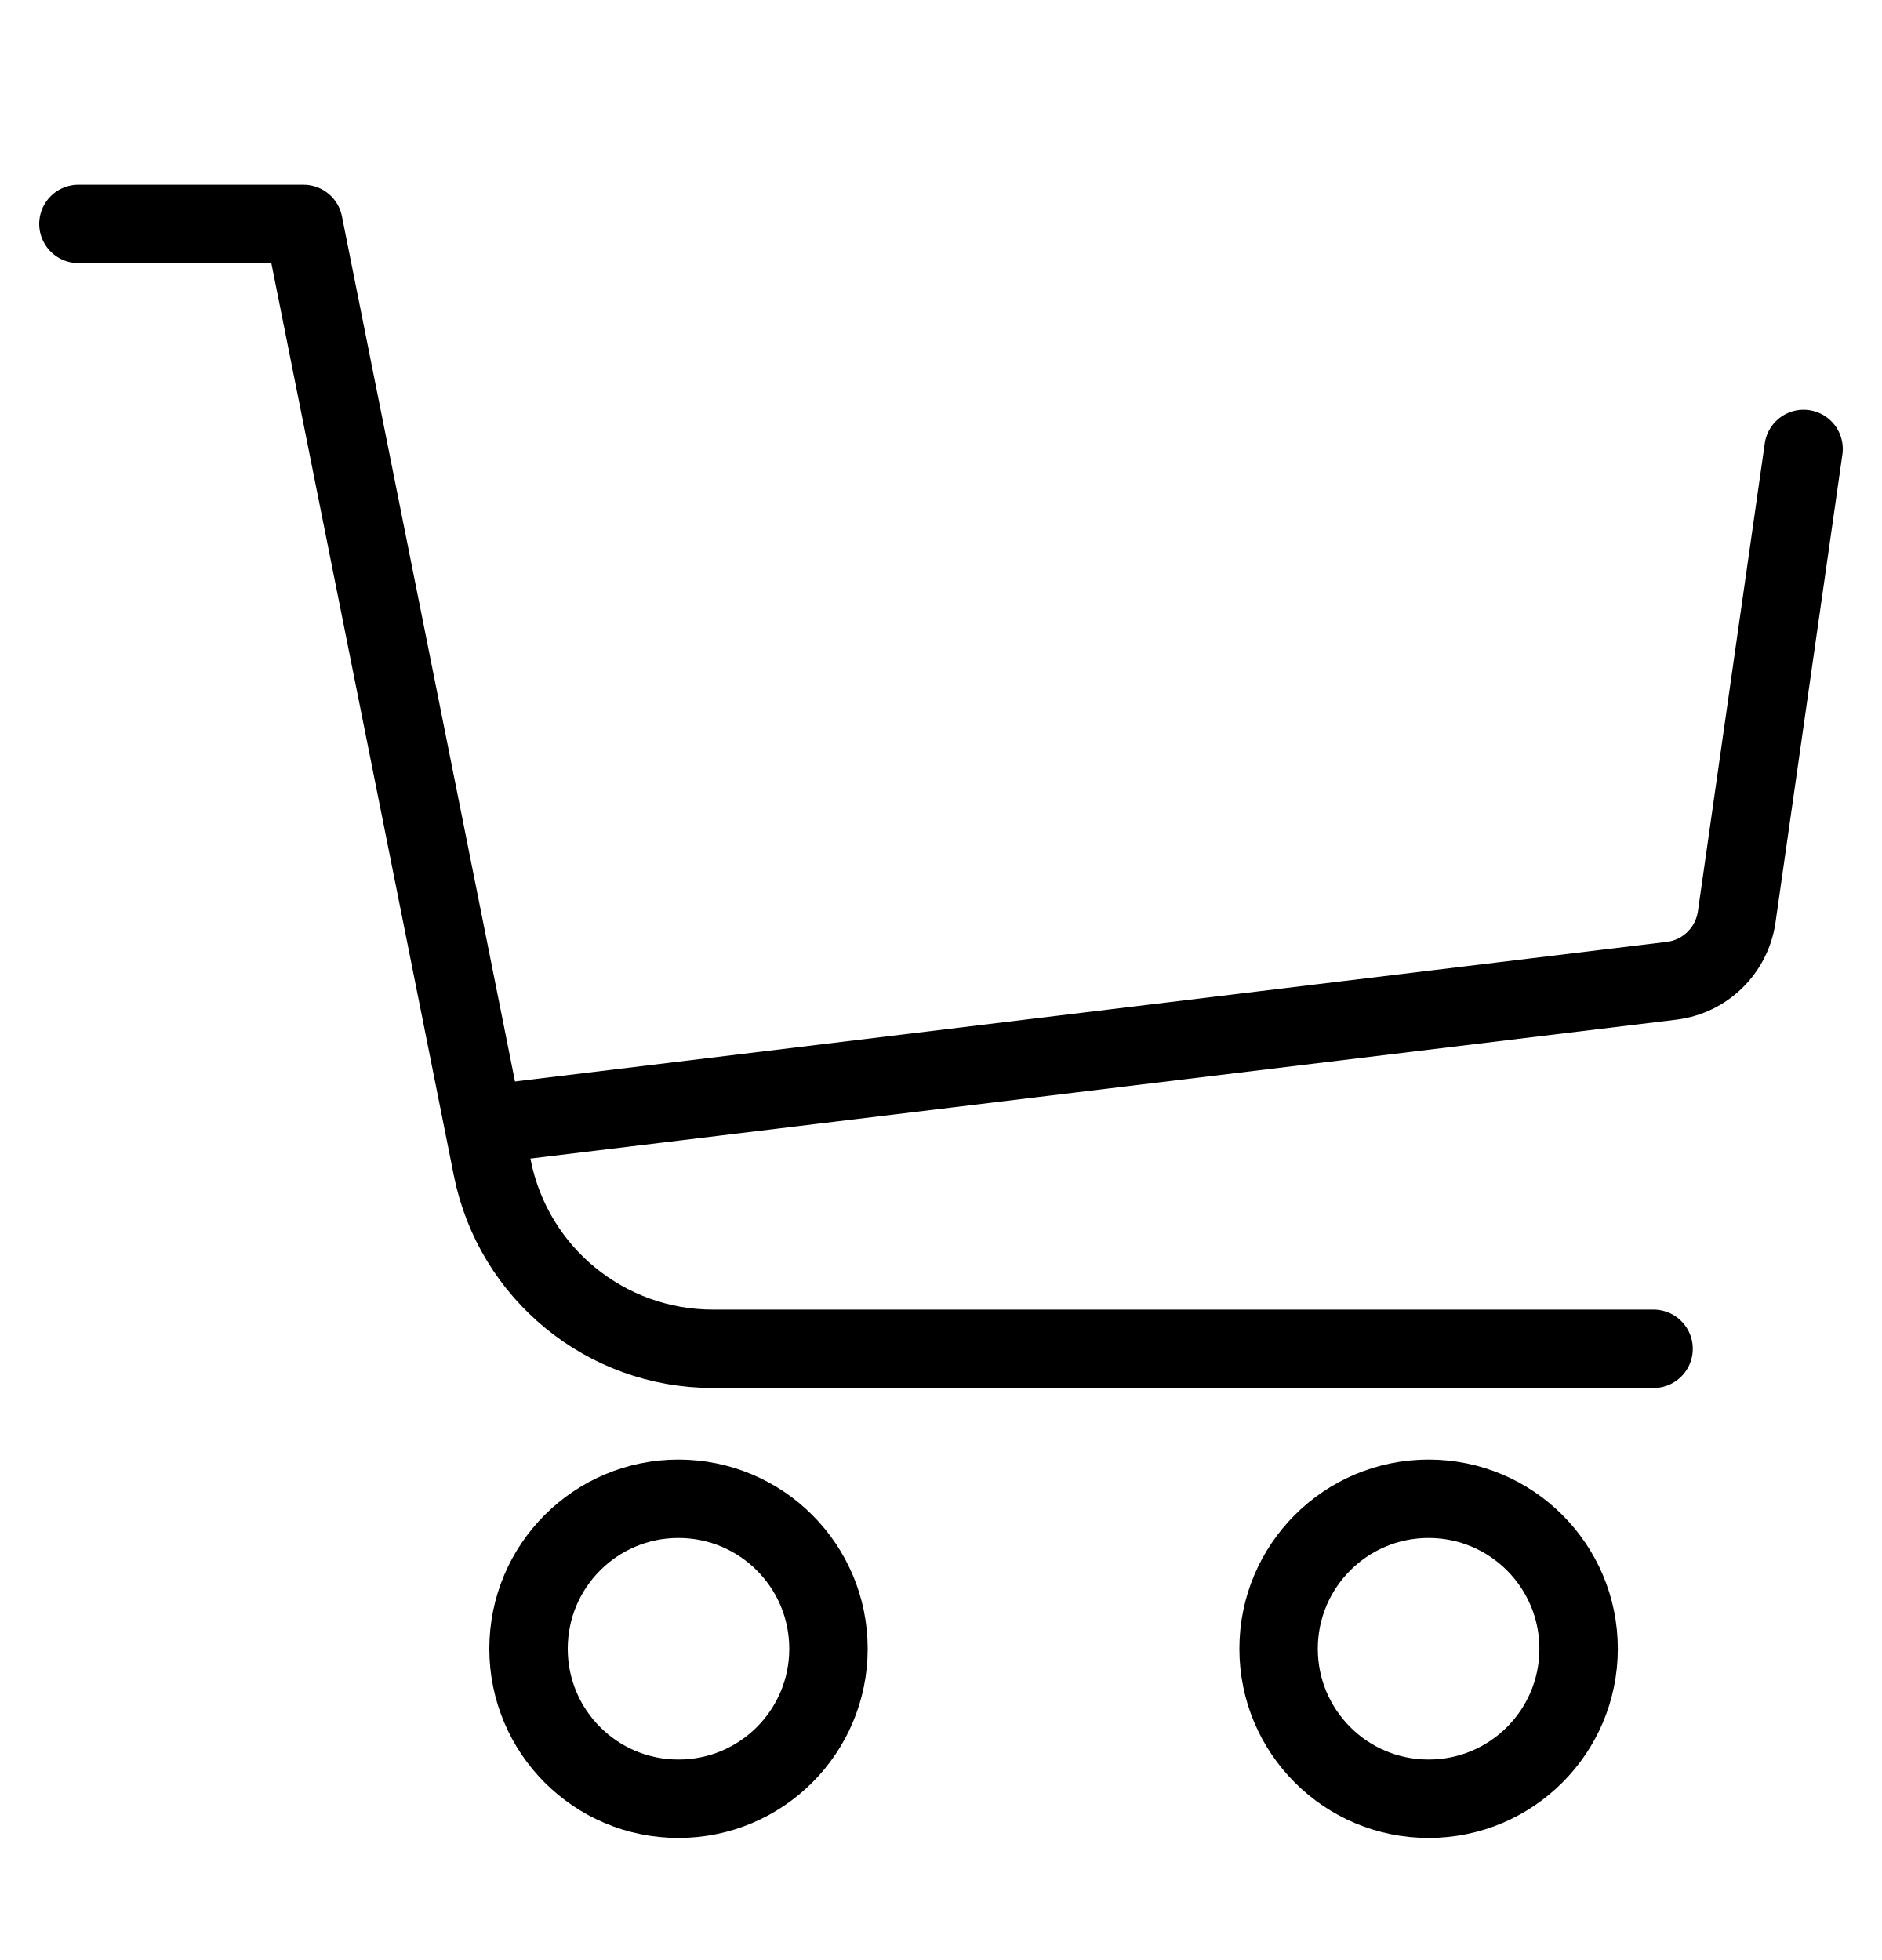
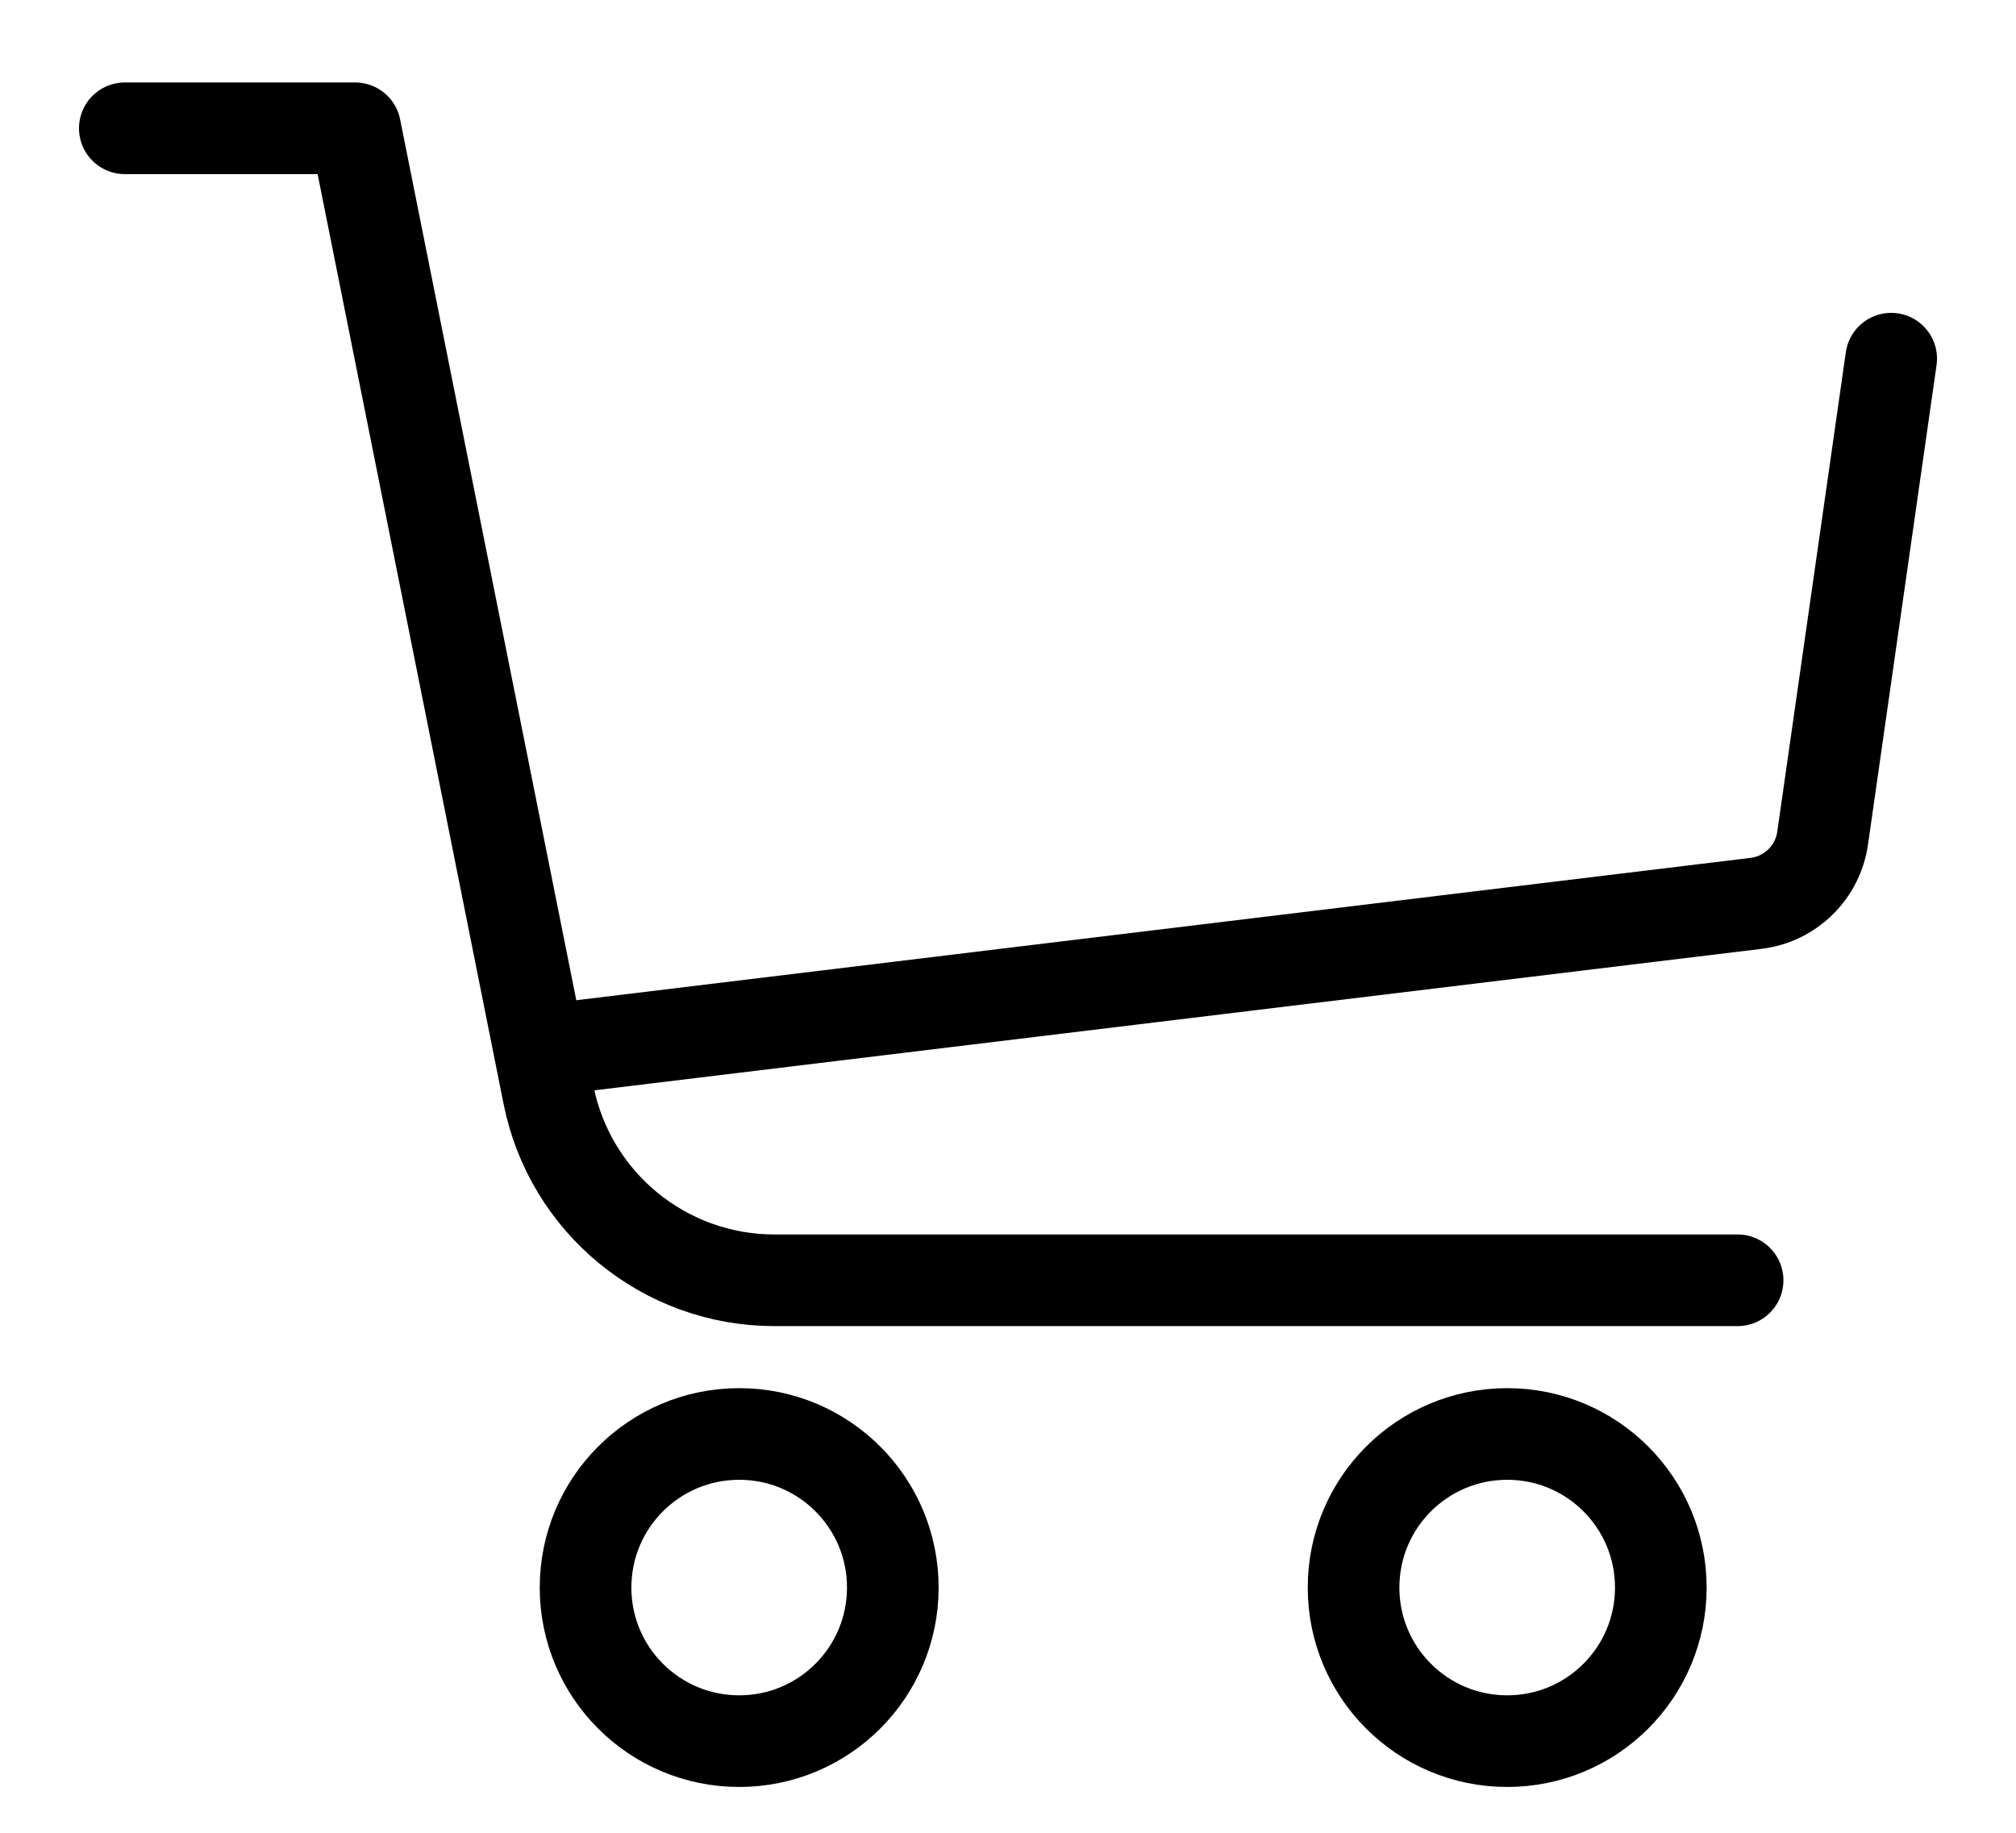
- <svg xmlns="http://www.w3.org/2000/svg" width="24" height="25" fill="none" viewBox="0 0 24 25">
-   <path fill-rule="evenodd" stroke="#000" stroke-linecap="round" stroke-linejoin="round" d="M16.305 21.03c0-1.056.856-1.913 1.913-1.913s1.913.857 1.913 1.913c0 1.057-.856 1.913-1.913 1.913s-1.913-.856-1.913-1.913zM6.74 21.03c0-1.056.855-1.913 1.912-1.913s1.913.857 1.913 1.913c0 1.057-.856 1.913-1.913 1.913S6.74 22.087 6.74 21.03z" clip-rule="evenodd" />
-   <path stroke="#000" stroke-linecap="round" stroke-linejoin="round" d="M1 2.856h2.87l2.408 12.041c.268 1.342 1.445 2.307 2.813 2.307h11.996" />
-   <path stroke="#000" stroke-linecap="round" stroke-linejoin="round" d="M23 5.726l-.853 5.97c-.062.428-.402.762-.832.814L6.261 14.335" />
+ <svg xmlns="http://www.w3.org/2000/svg" width="22" height="20" viewBox="0 0 22 20" fill="none">
+   <path fill-rule="evenodd" clip-rule="evenodd" d="M14.771 17.324C14.771 16.398 15.521 15.648 16.448 15.648C17.374 15.648 18.124 16.398 18.124 17.324C18.124 18.25 17.374 19 16.448 19C15.521 19 14.771 18.25 14.771 17.324Z" stroke="black" stroke-linecap="round" stroke-linejoin="round" />
+   <path fill-rule="evenodd" clip-rule="evenodd" d="M6.39 17.324C6.39 16.398 7.14 15.648 8.067 15.648C8.993 15.648 9.743 16.398 9.743 17.324C9.743 18.25 8.993 19 8.067 19C7.14 19 6.39 18.25 6.39 17.324Z" stroke="black" stroke-linecap="round" stroke-linejoin="round" />
+   <path d="M1.362 1.4H3.876L5.986 11.95C6.221 13.126 7.253 13.971 8.451 13.971H18.962" stroke="black" stroke-linecap="round" stroke-linejoin="round" />
+   <path d="M20.638 3.914L19.89 9.145C19.837 9.52 19.538 9.813 19.162 9.858L5.971 11.457" stroke="black" stroke-linecap="round" stroke-linejoin="round" />
</svg>
